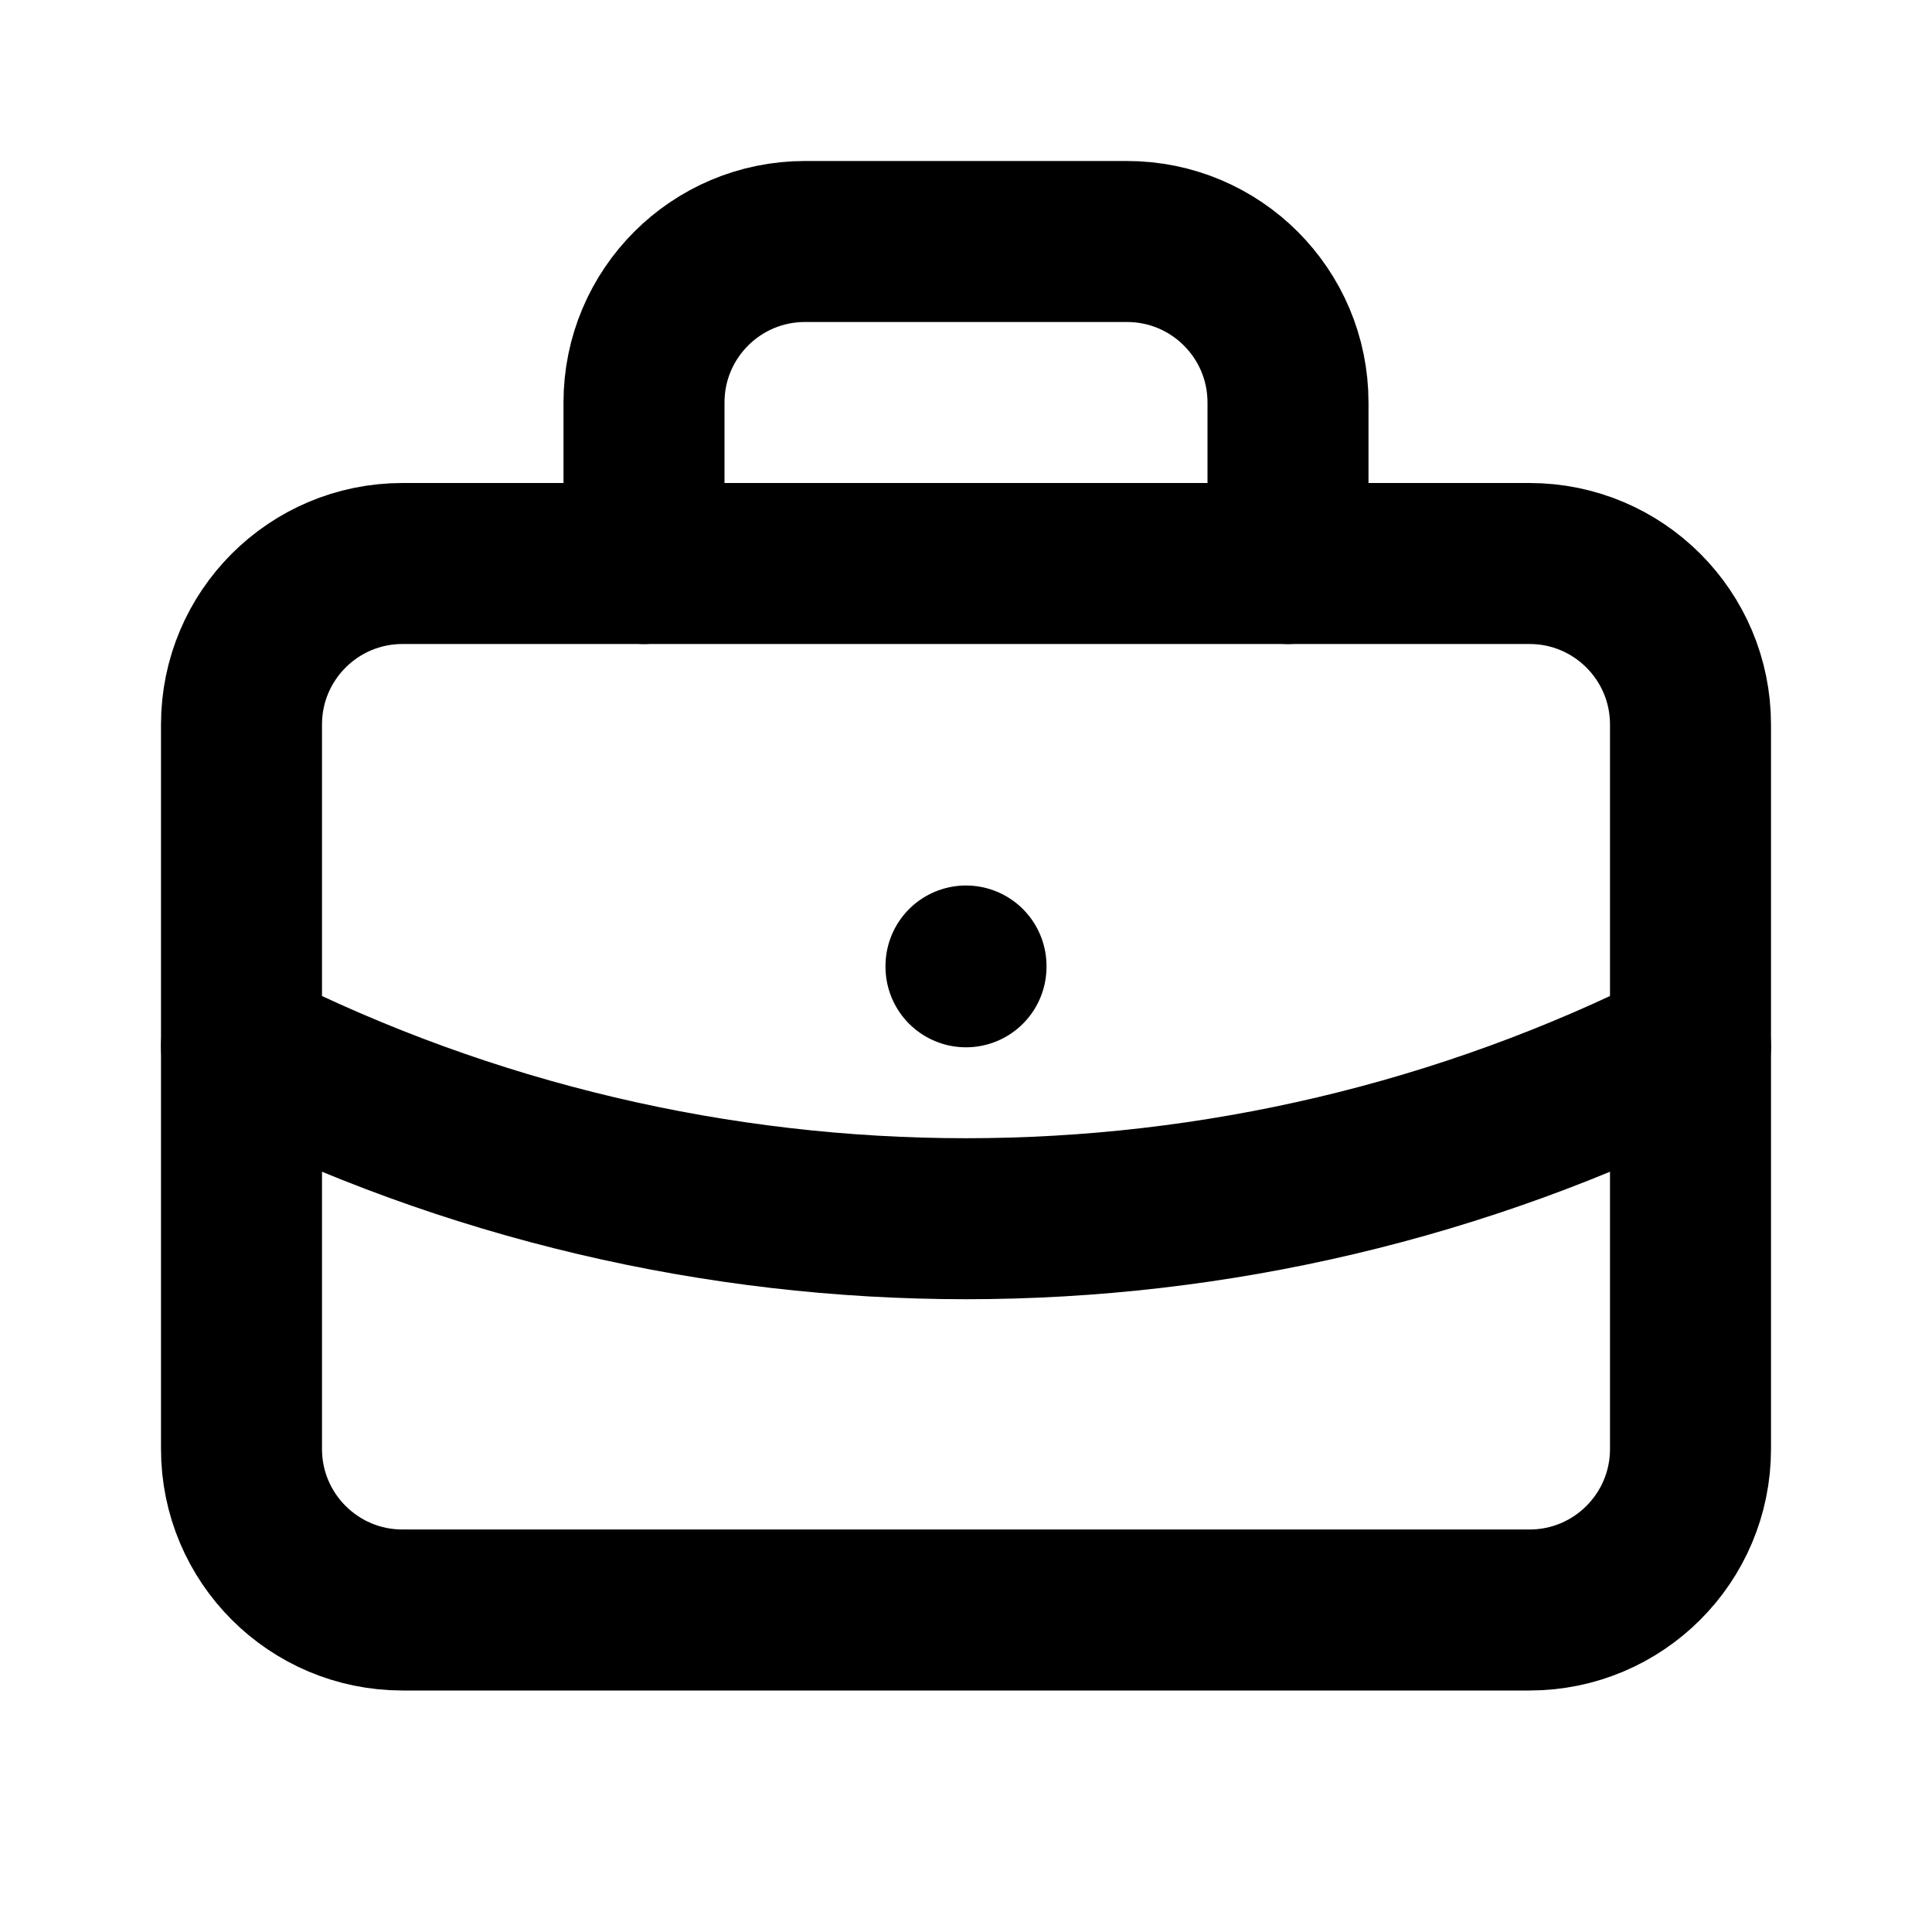
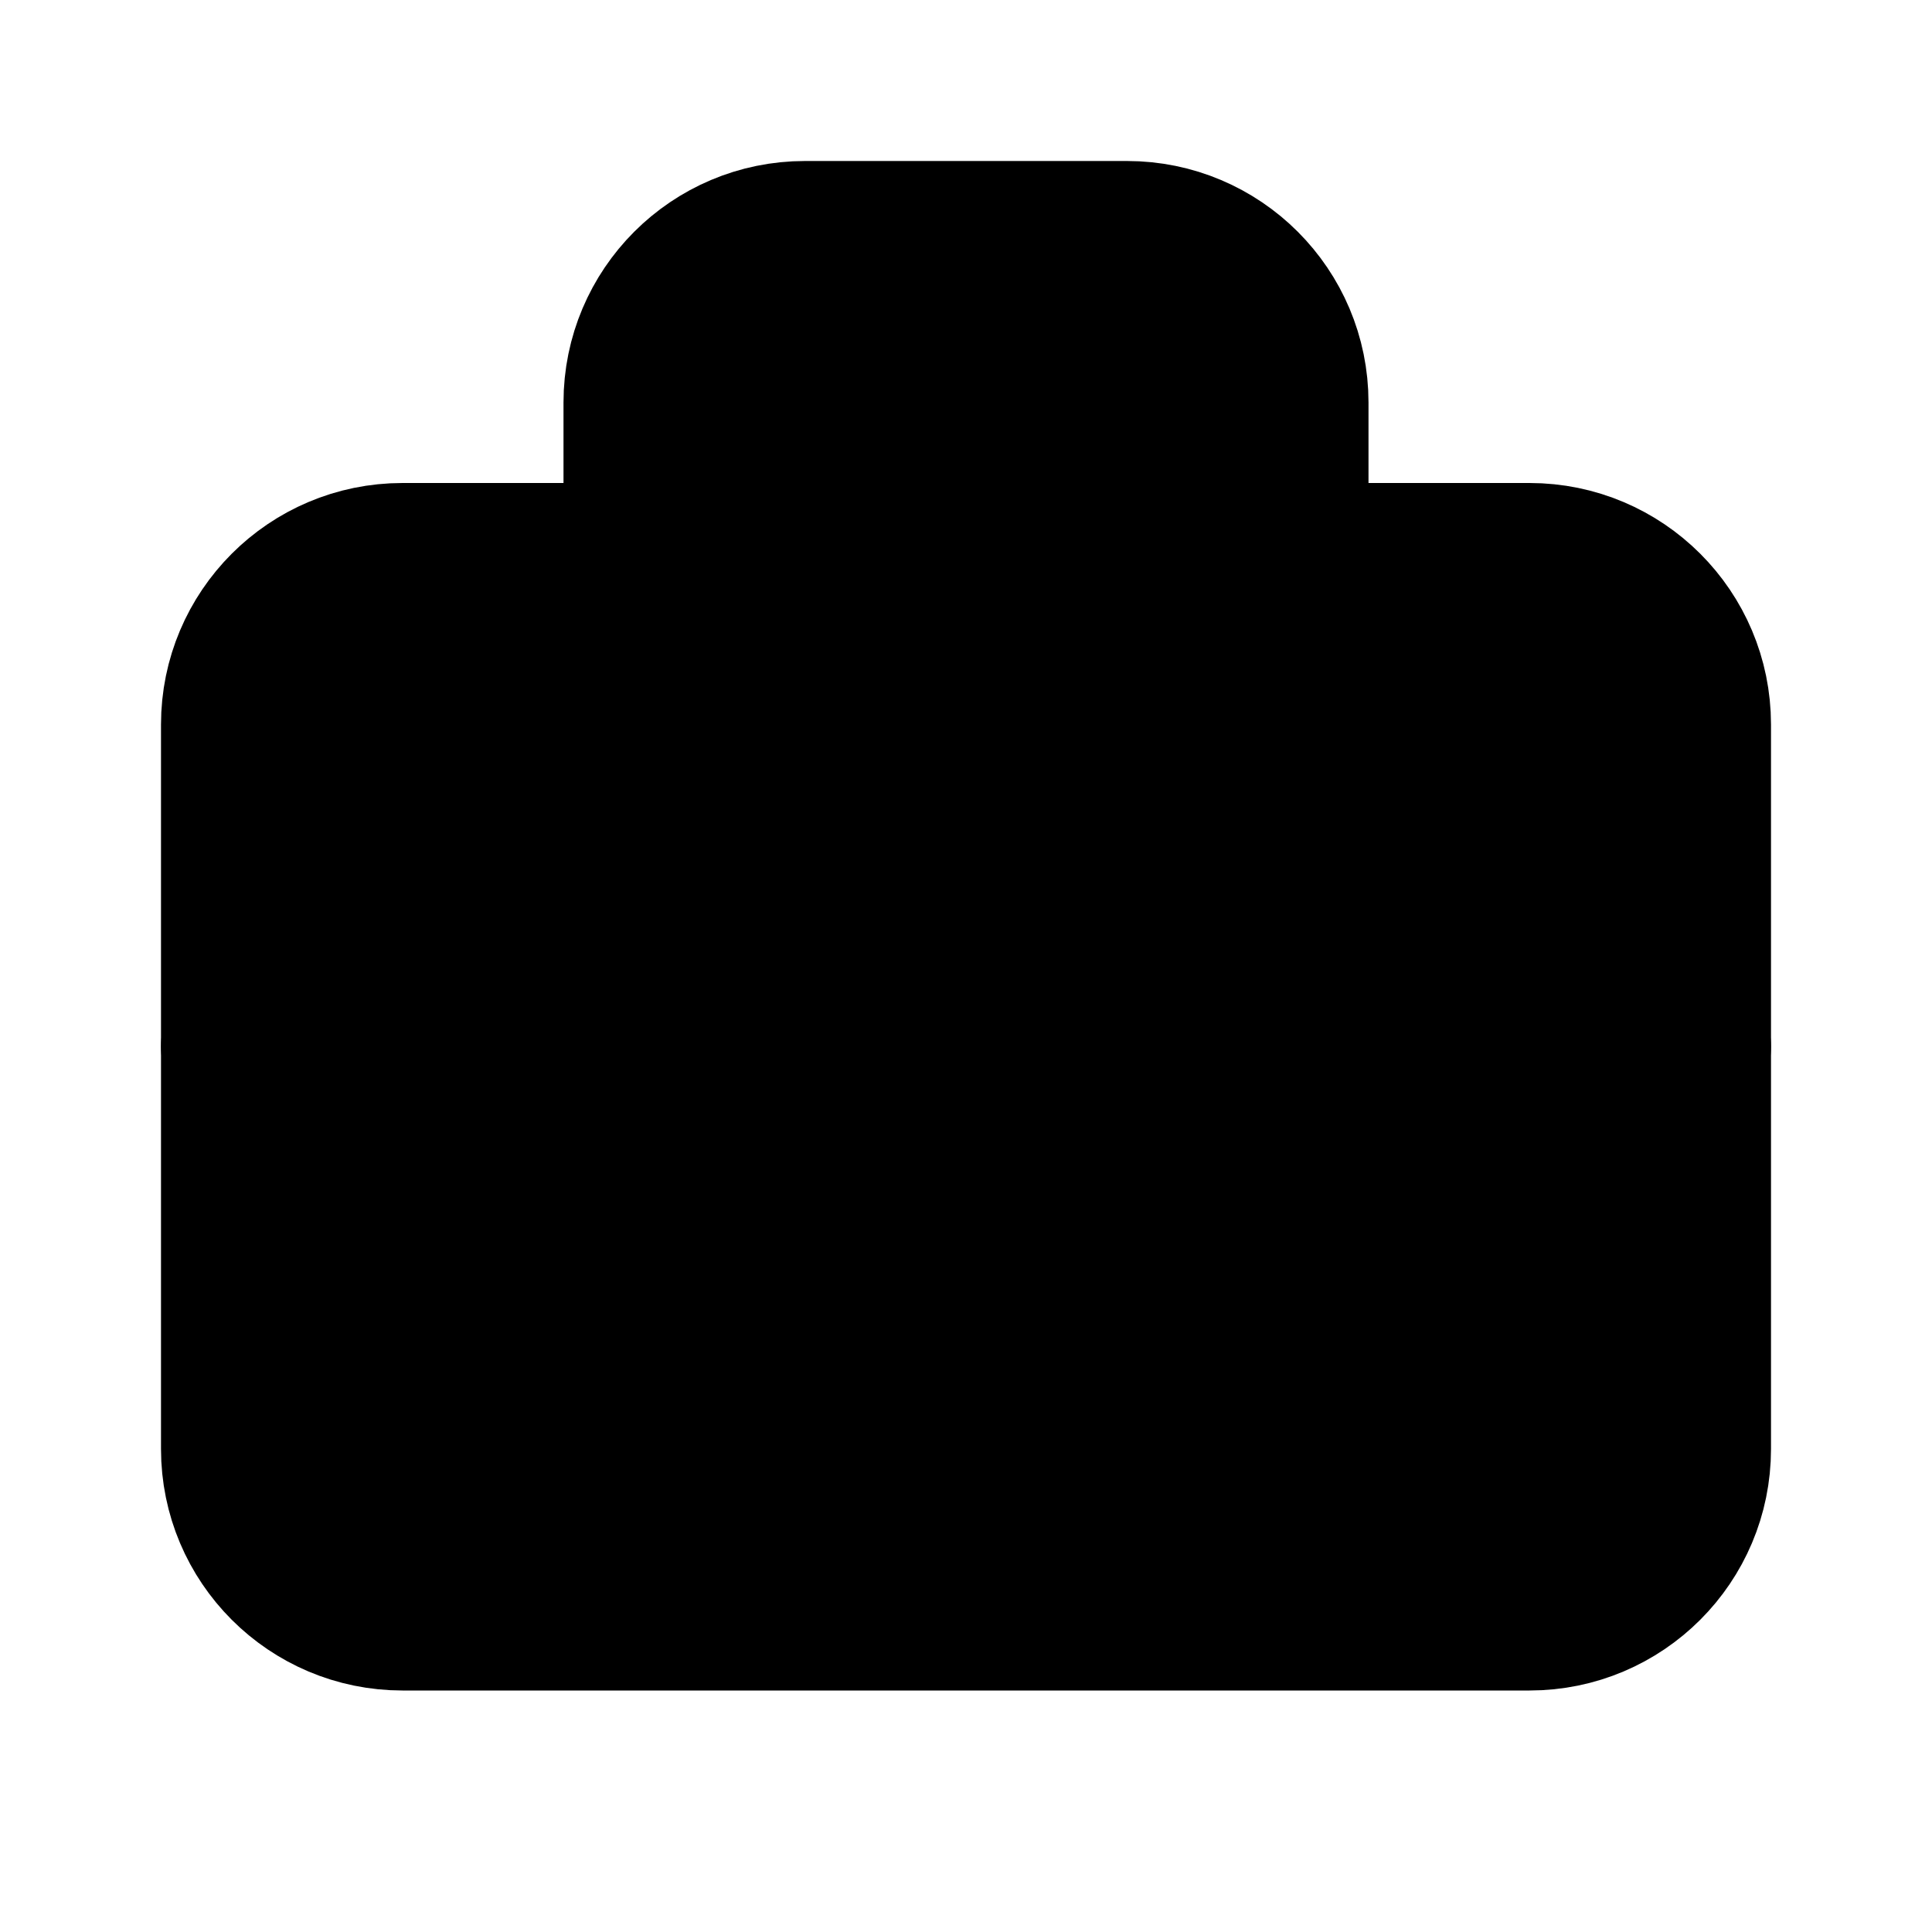
- <svg xmlns="http://www.w3.org/2000/svg" width="24" height="24" viewBox="0 0 24 24" fill="none" stroke="currentColor" stroke-width="2" stroke-linecap="round" stroke-linejoin="round" class="icon icon-tabler icons-tabler-outline icon-tabler-briefcase">
+ <svg xmlns="http://www.w3.org/2000/svg" width="24" height="24" viewBox="0 0 24 24" fill="currentColor" stroke="currentColor" stroke-width="2" stroke-linecap="round" stroke-linejoin="round" class="text-white icon icon-tabler icons-tabler-outline icon-tabler-briefcase">
  <path stroke="none" d="M0 0h24v24H0z" fill="none" />
  <path d="M3 7m0 2a2 2 0 0 1 2 -2h14a2 2 0 0 1 2 2v9a2 2 0 0 1 -2 2h-14a2 2 0 0 1 -2 -2z" />
  <path d="M8 7v-2a2 2 0 0 1 2 -2h4a2 2 0 0 1 2 2v2" />
  <path d="M12 12l0 .01" />
  <path d="M3 13a20 20 0 0 0 18 0" />
</svg>
